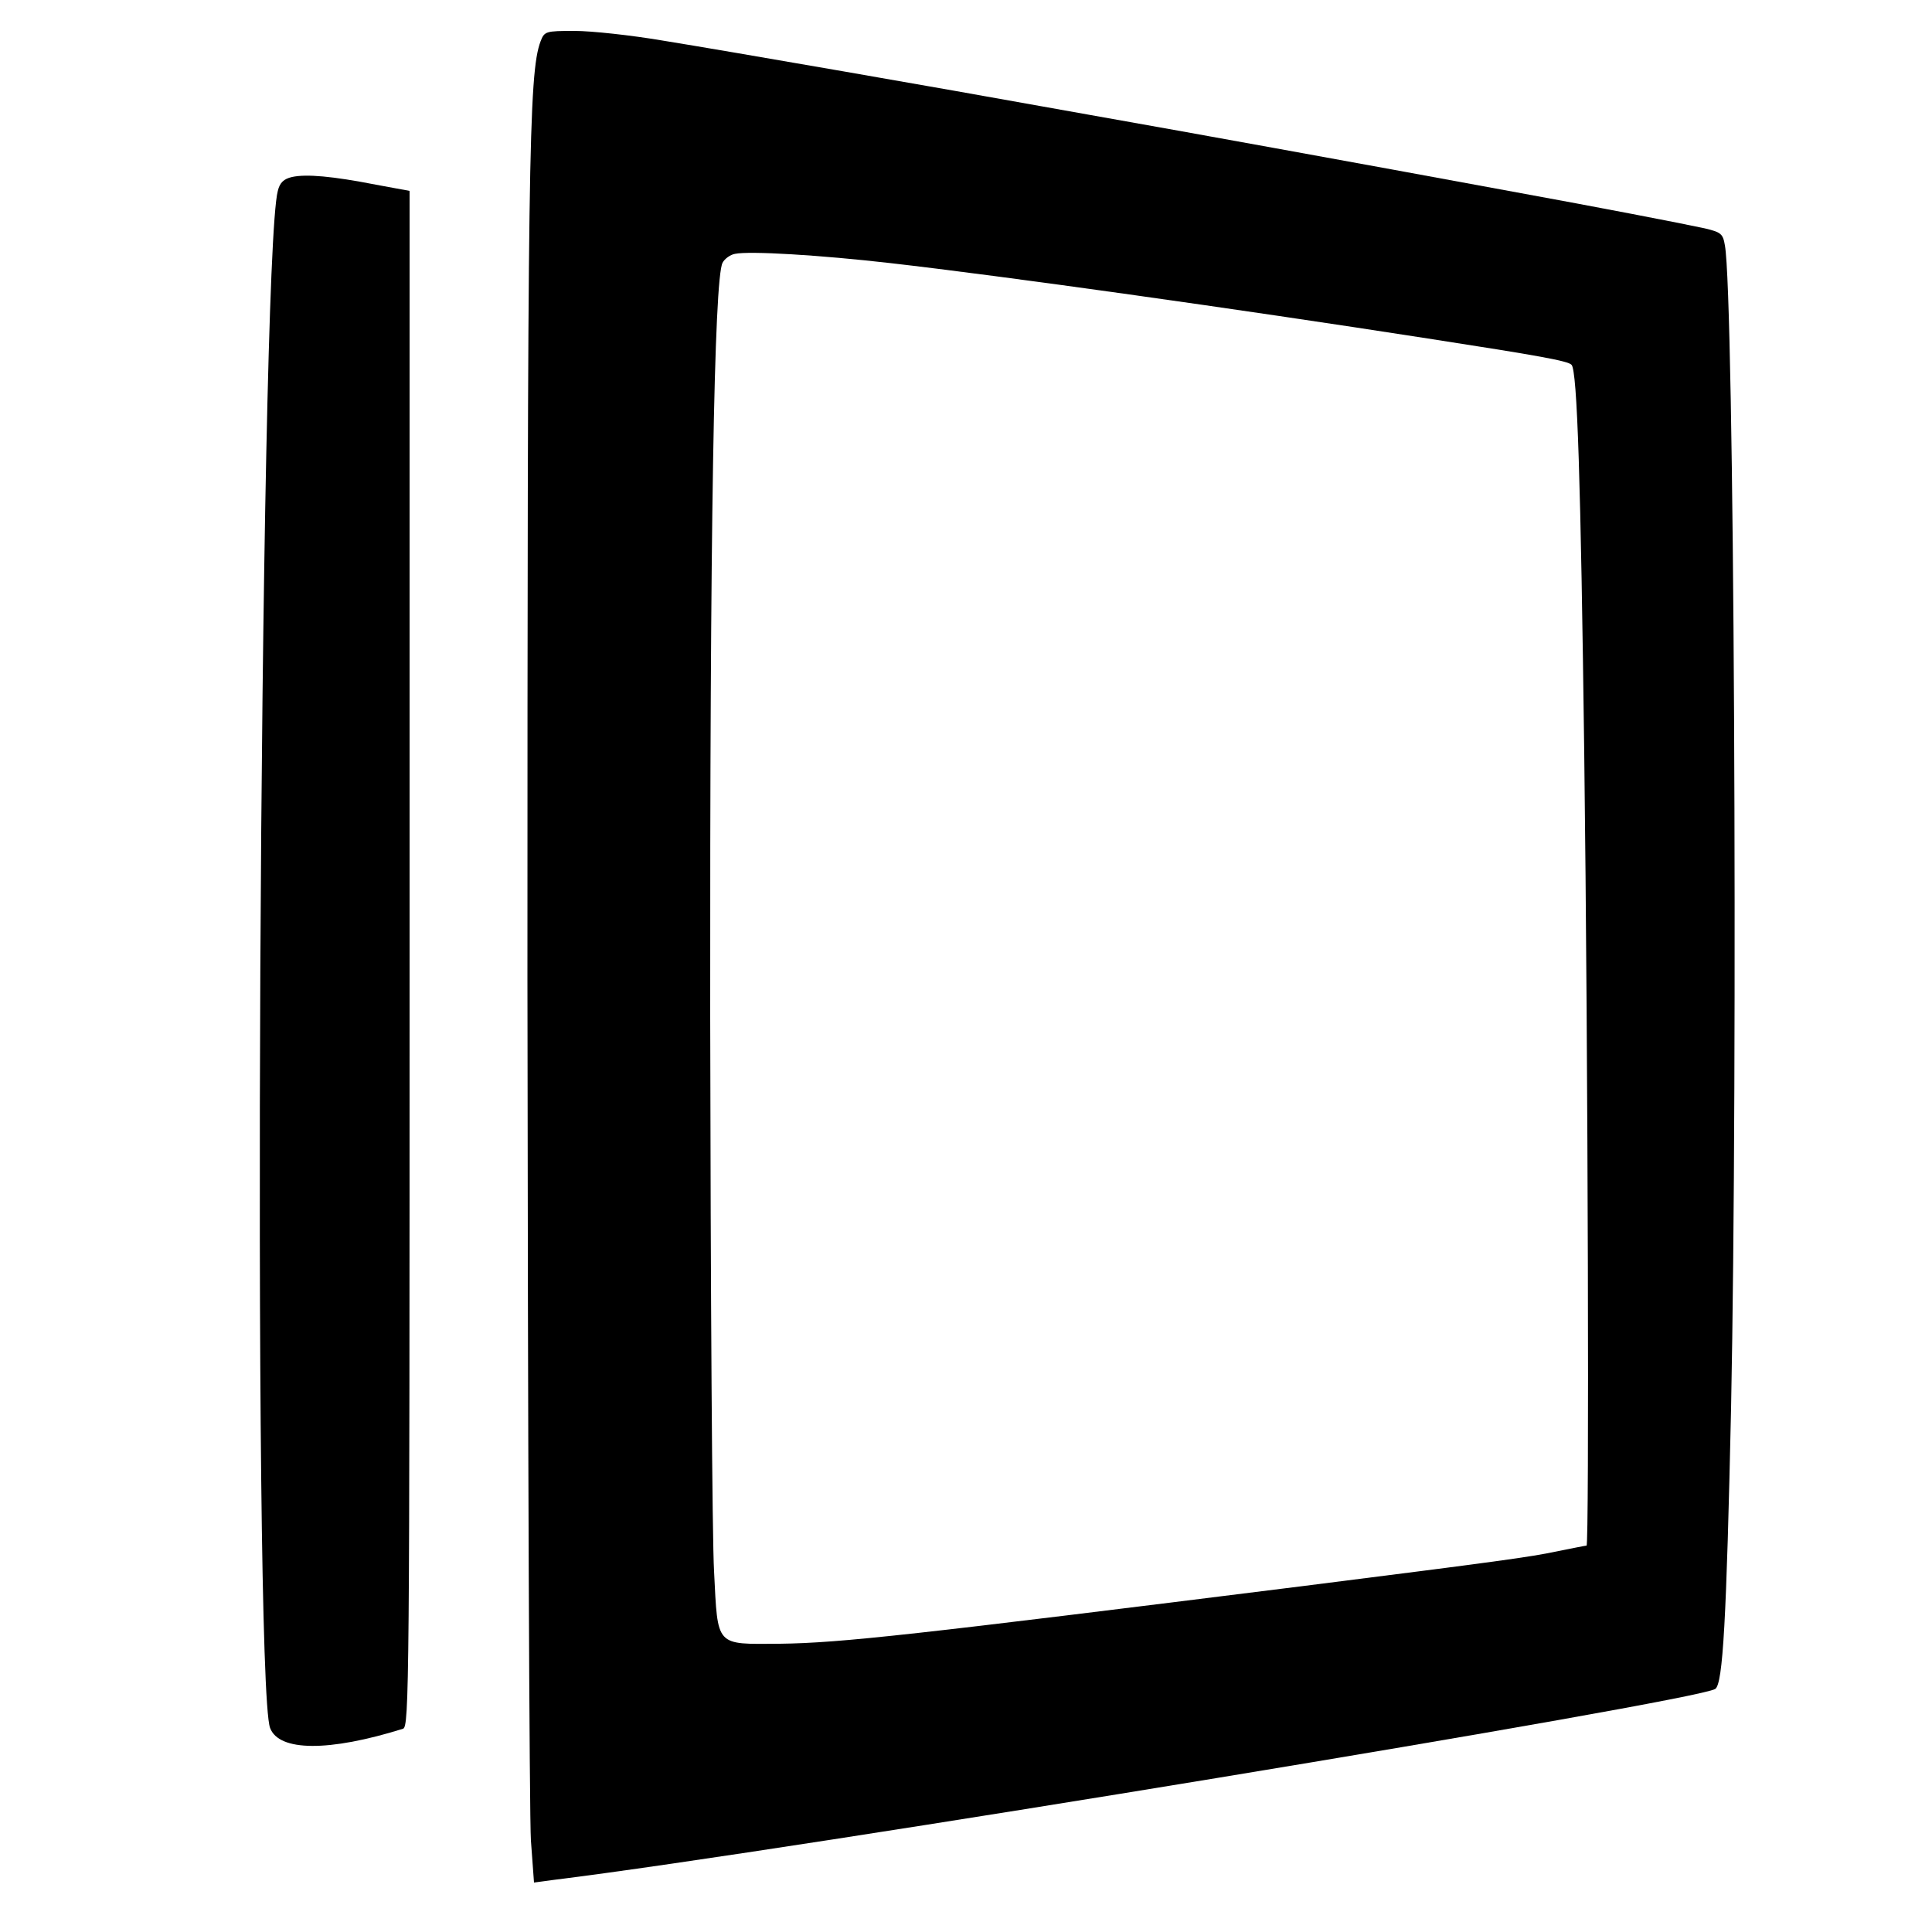
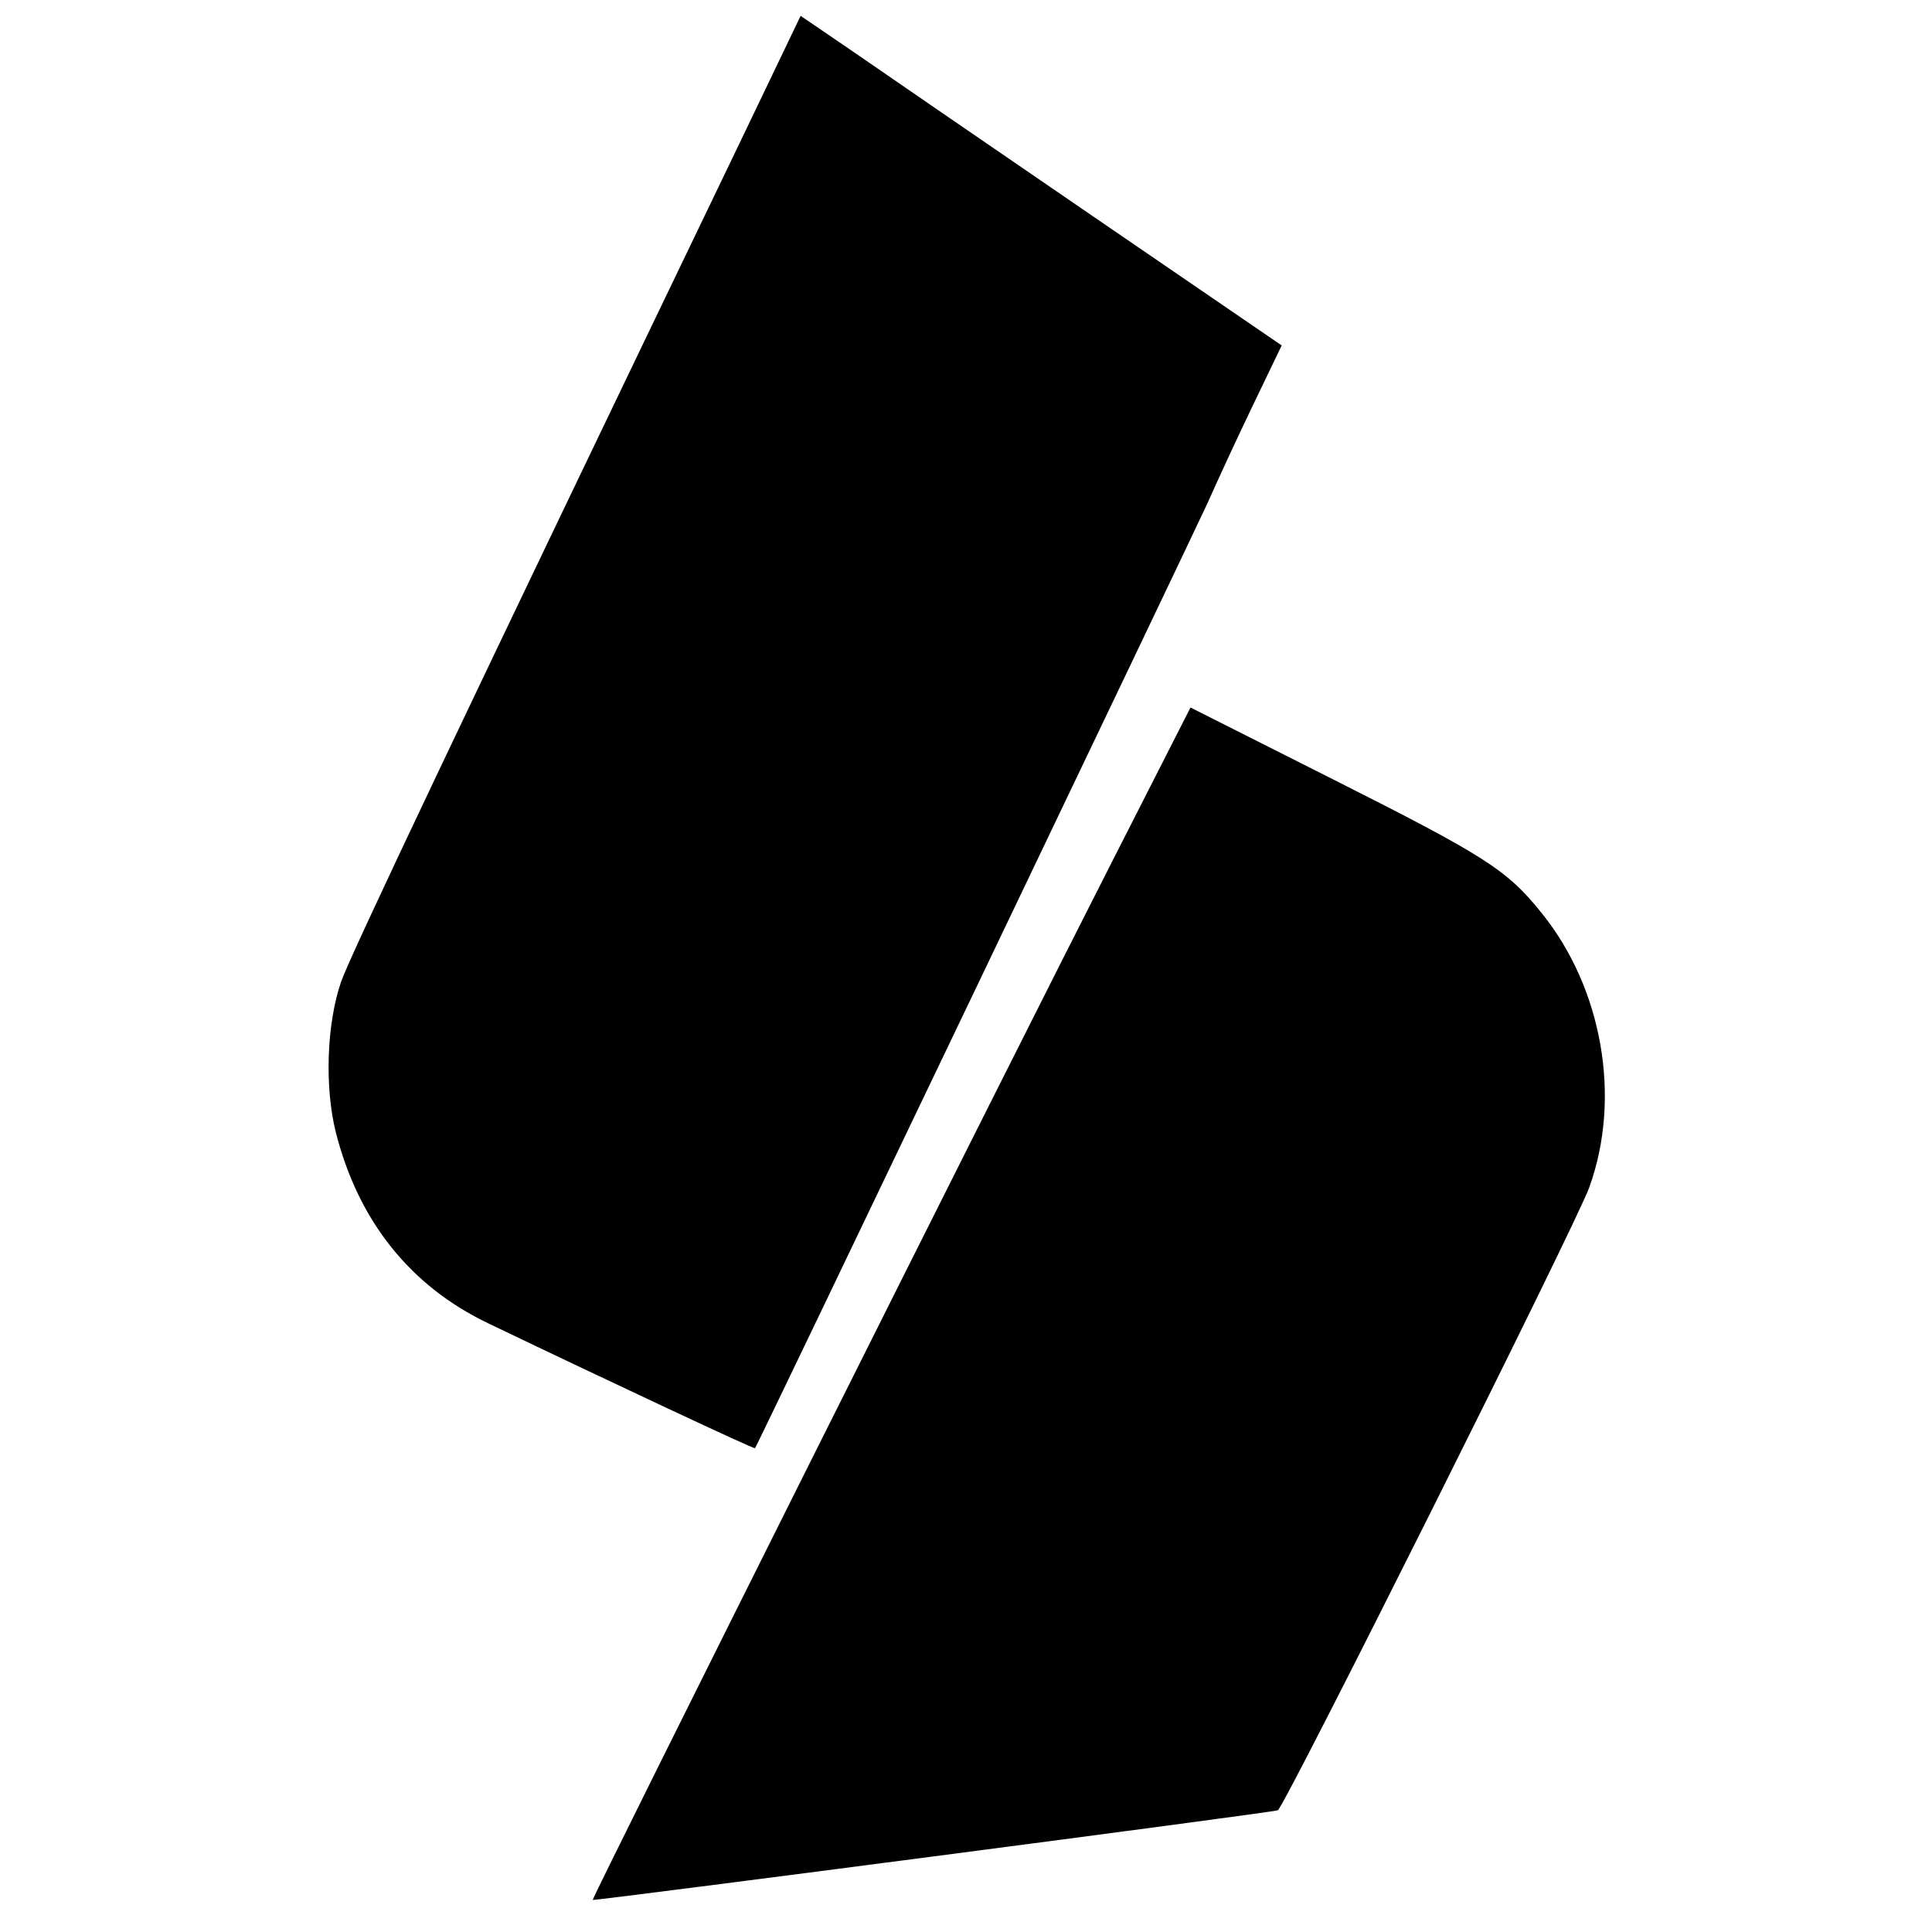
- <svg xmlns="http://www.w3.org/2000/svg" version="1.0" width="500pt" height="500pt" viewBox="0 0 500 500" preserveAspectRatio="xMidYMid meet">
+ <svg xmlns="http://www.w3.org/2000/svg" version="1.0" viewBox="0 0 500 500" preserveAspectRatio="xMidYMid meet">
  <g transform="translate(0,500) scale(0.1,-0.1)" stroke="none">
-     <path d="M1399 4893 c-31 -82 -34 -311 -34 -2428 1 -1166 5 -2169 9 -2228 l8 -109 52 7 c615 76 2951 461 3005 494 20 13 29 178 41 727 18 890 8 2881 -16 3009 -5 30 -10 34 -52 44 -65 14 -272 54 -497 95 -400 74 -904 165 -990 180 -49 9 -153 27 -230 41 -226 41 -818 144 -980 170 -82 14 -185 25 -228 25 -75 0 -78 -1 -88 -27z m906 -574 c289 -33 895 -118 1390 -195 291 -45 362 -58 372 -68 15 -14 24 -302 33 -1006 10 -803 13 -2050 6 -2050 -3 0 -37 -7 -77 -15 -72 -15 -145 -25 -659 -90 -1007 -126 -1193 -147 -1352 -149 -168 -1 -160 -10 -170 187 -5 83 -9 730 -10 1437 -1 1257 10 1909 32 1950 5 10 20 21 32 23 37 8 220 -3 403 -24z" />
-     <path d="M756 4542 c-22 -5 -32 -15 -37 -36 -48 -177 -66 -3857 -20 -3978 23 -61 152 -62 344 -2 16 5 17 109 17 1993 l0 1987 -87 16 c-112 22 -180 28 -217 20z" />
+     <path d="M1920 4642 c-724 -1504 -1015 -2118 -1037 -2182 -38 -110 -43 -274 -14 -390 58 -229 192 -398 395 -495 319 -153 688 -326 690 -323 8 11 1137 2371 1172 2448 23 52 75 165 116 250 l75 156 -491 336 c-270 185 -550 377 -622 427 l-132 90 -152 -317z" />
+     <path d="M2879 2772 c-256 -502 -1349 -2686 -1345 -2689 3 -3 1758 226 1773 232 16 6 773 1519 806 1612 84 232 34 516 -124 711 -89 111 -146 147 -539 345 l-369 186 -202 -397z" />
  </g>
</svg>
